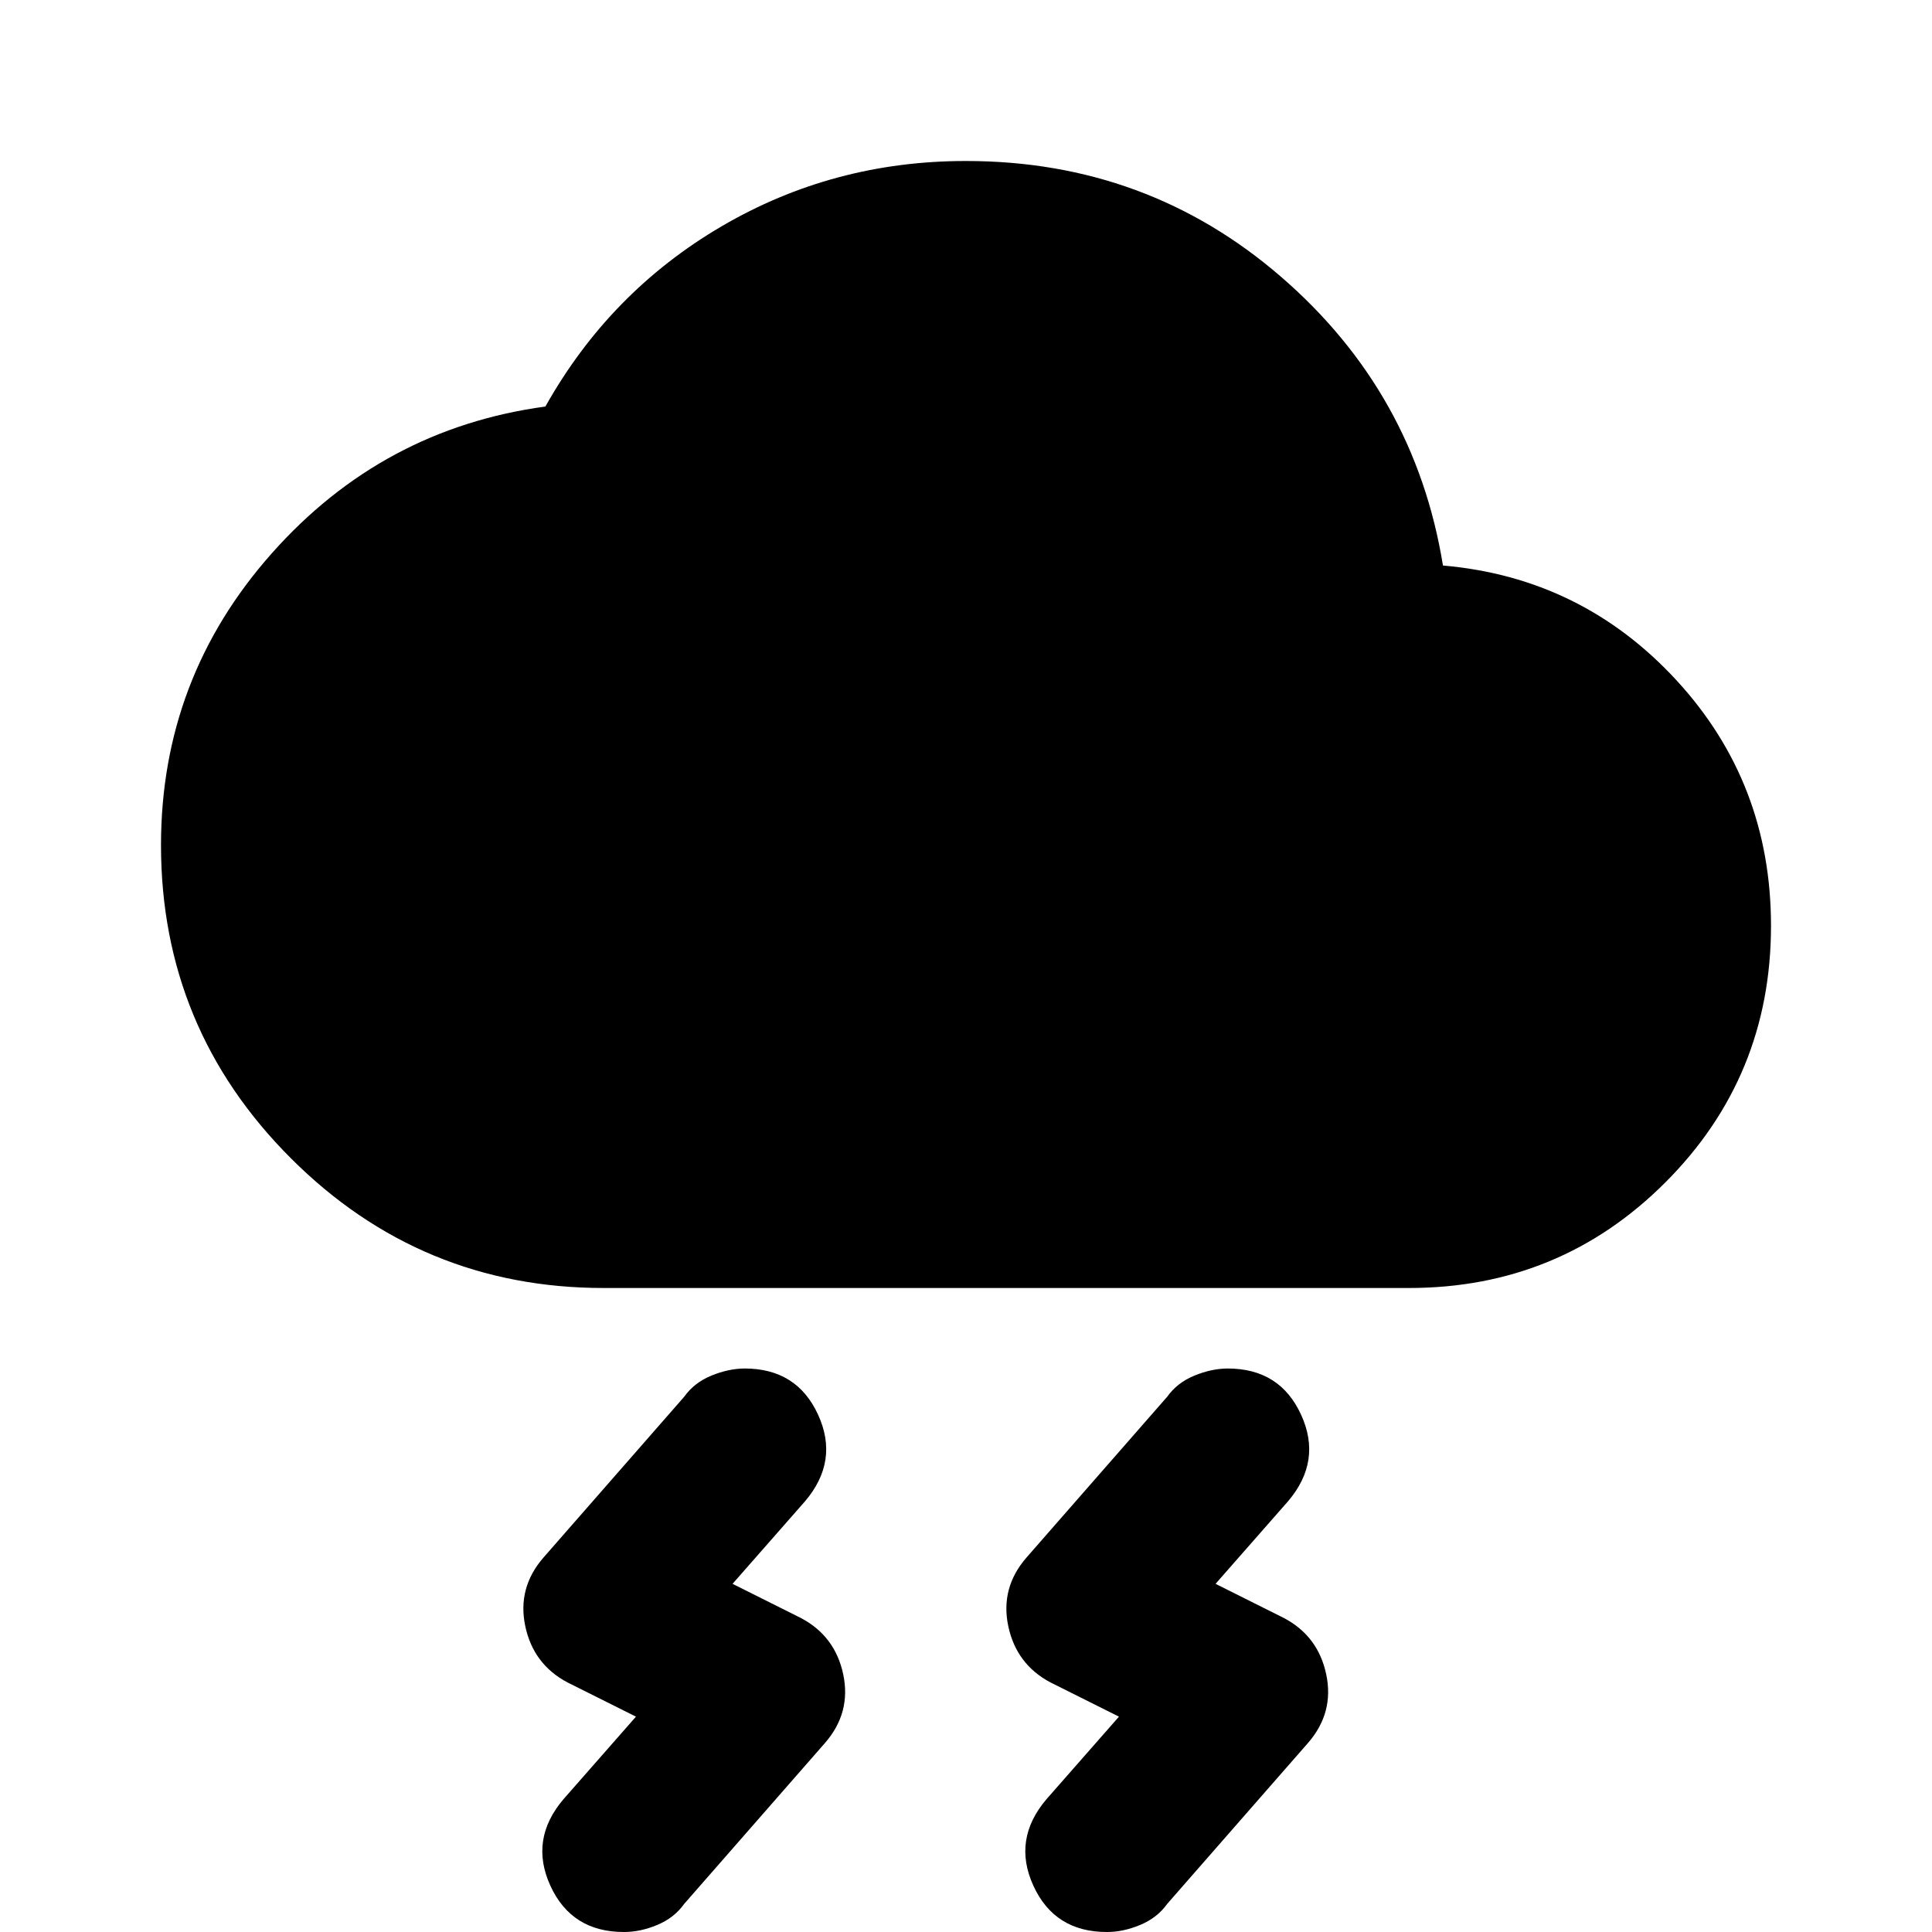
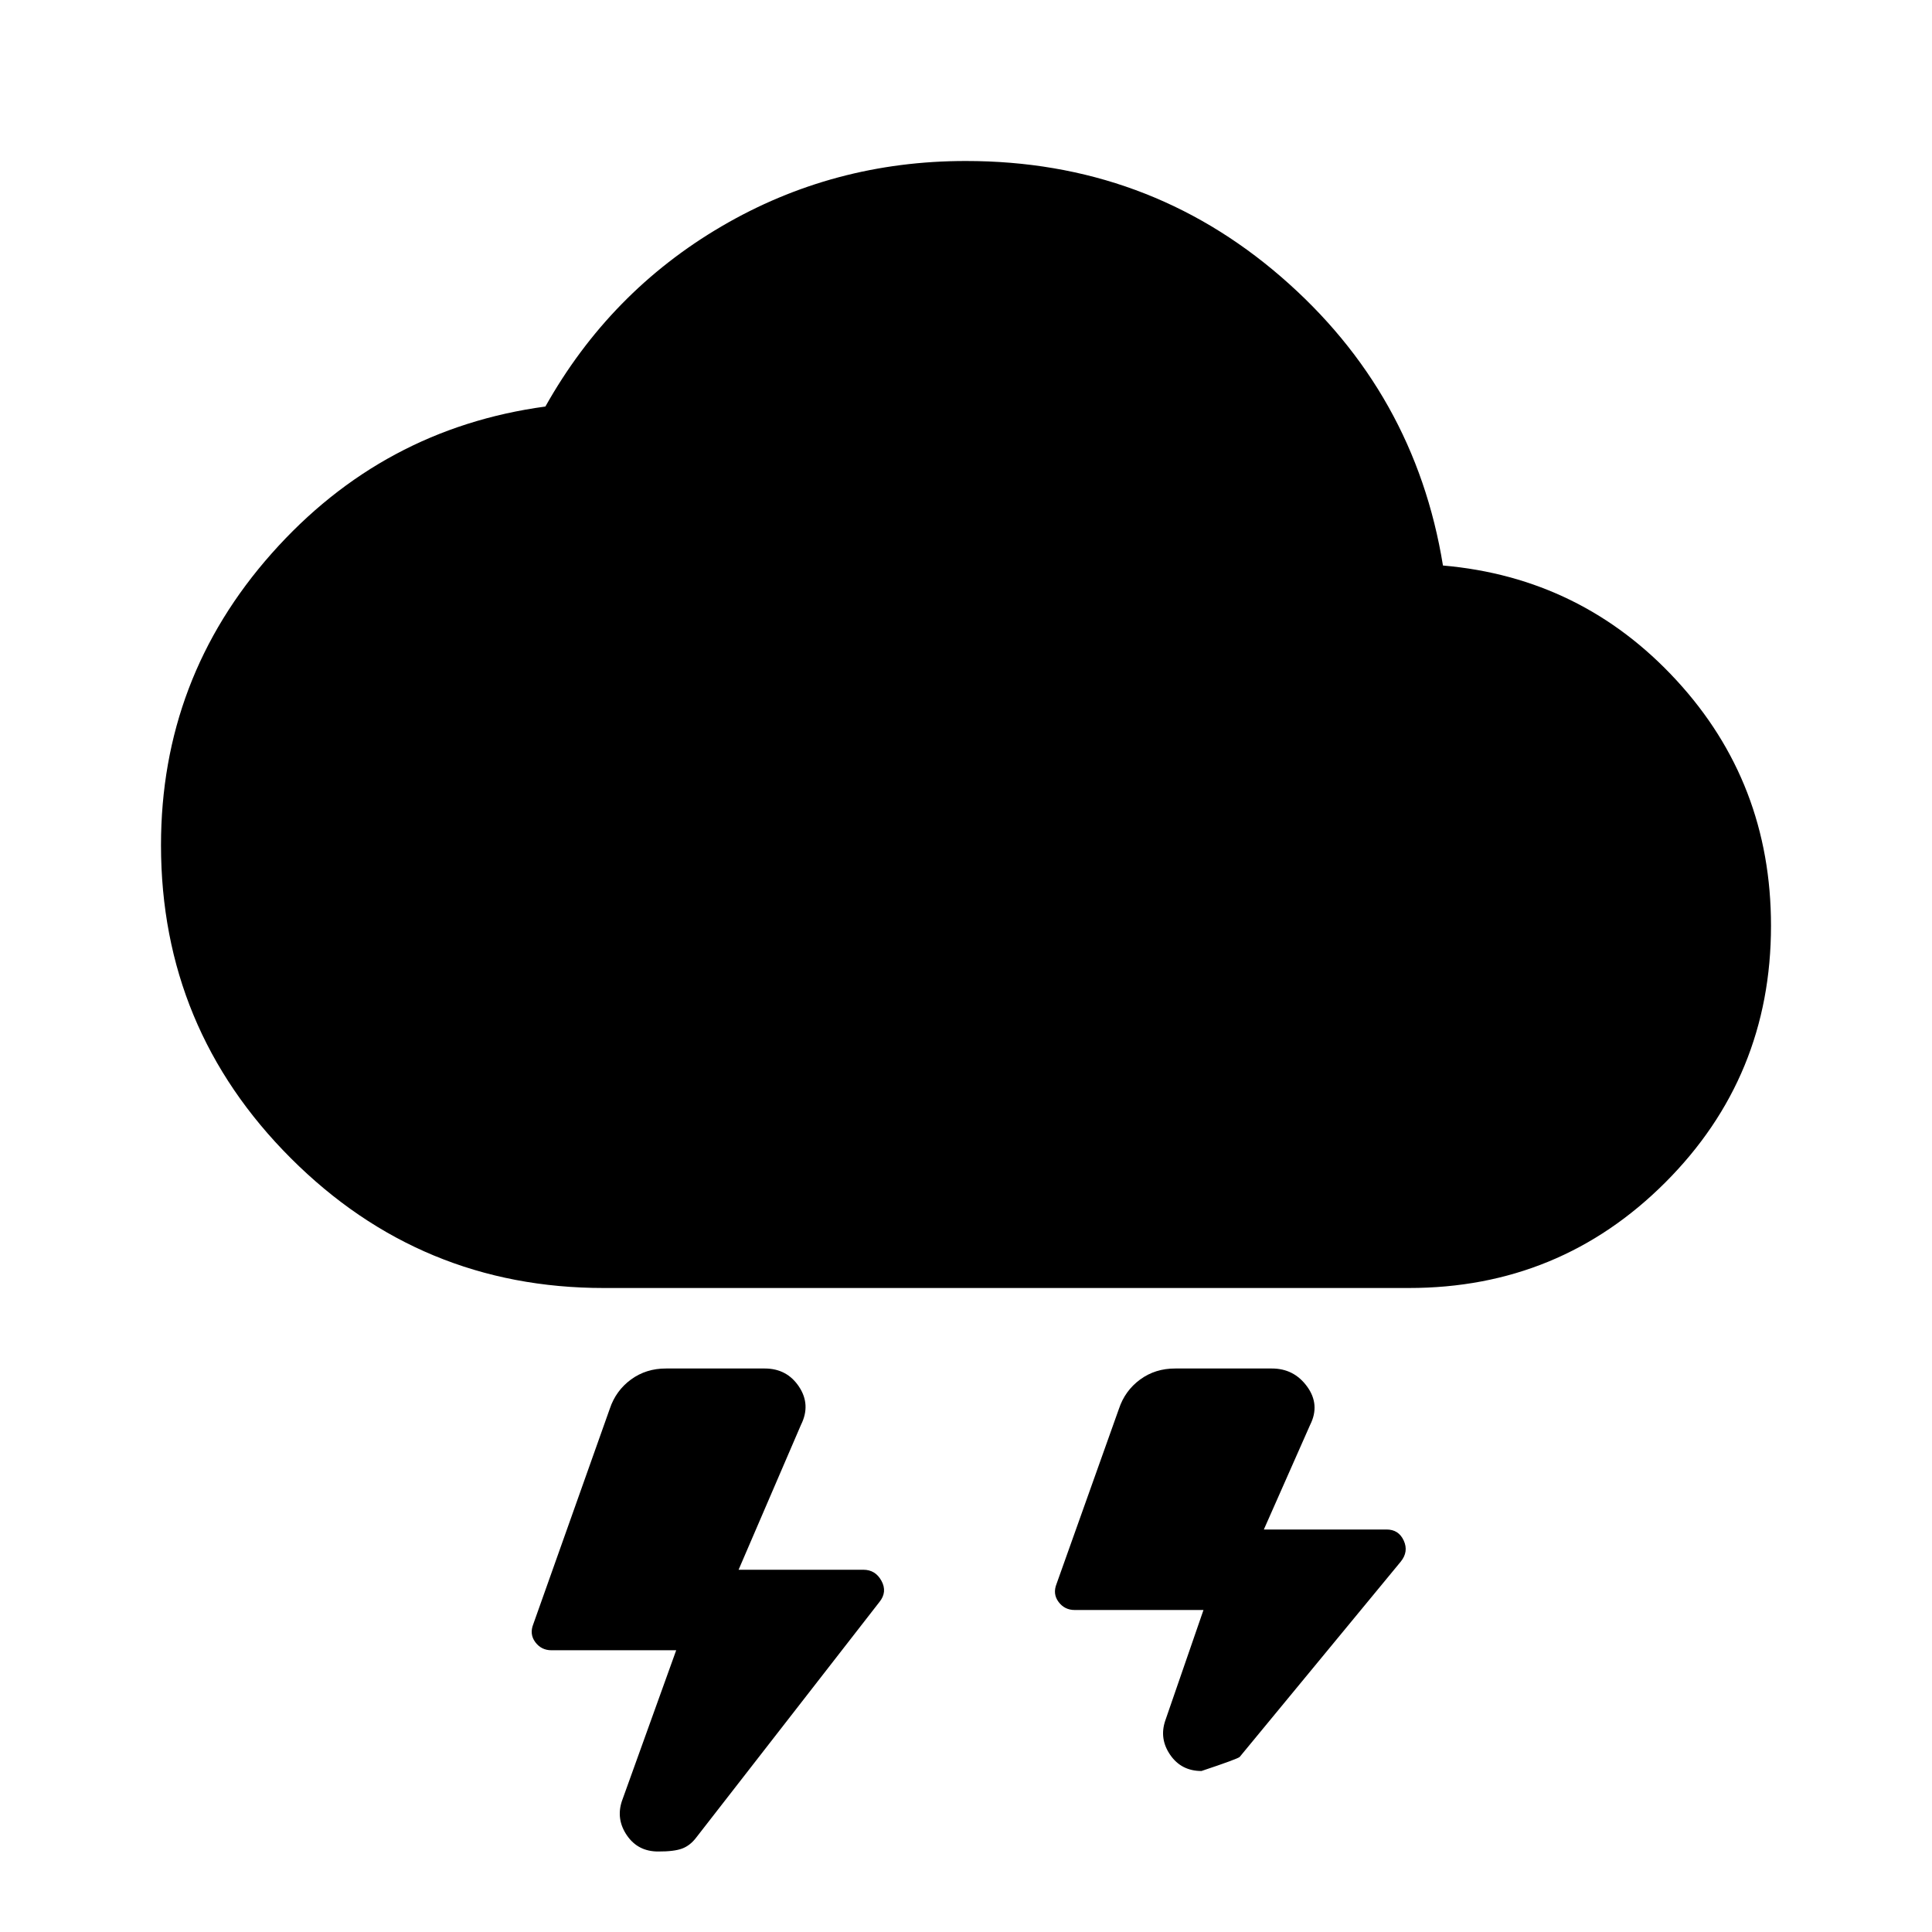
<svg xmlns="http://www.w3.org/2000/svg" viewBox="0 0 24 24" width="24" height="24">
-   <path fill="currentColor" d="m13 22.35l.9-1.025l-.85-.425q-.425-.225-.525-.7t.225-.85l1.75-2q.125-.175.338-.262T15.25 17q.65 0 .913.575T16 18.65l-.9 1.025l.85.425q.425.225.525.7t-.225.85l-1.75 2q-.125.175-.338.263T13.75 24q-.65 0-.913-.575T13 22.35m-6 0l.9-1.025l-.85-.425q-.425-.225-.525-.7t.225-.85l1.75-2q.125-.175.338-.262T9.25 17q.65 0 .913.575T10 18.65l-.9 1.025l.85.425q.425.225.525.7t-.225.85l-1.75 2q-.125.175-.337.263T7.75 24q-.65 0-.913-.575T7 22.35M7.5 16q-2.275 0-3.887-1.612T2 10.5q0-2.075 1.375-3.625t3.4-1.825q.8-1.425 2.188-2.238T12 2q2.25 0 3.913 1.438t2.012 3.587q1.725.15 2.9 1.425T22 11.5q0 1.875-1.312 3.188T17.5 16z" />
+   <path fill="currentColor" d="M8.175 23q-.25 0-.387-.2t-.063-.425L8.4 20.5H6.85q-.125 0-.2-.1t-.025-.225l.95-2.675q.075-.225.263-.363T8.275 17H9.5q.275 0 .425.225t.025.475l-.775 1.8h1.55q.15 0 .225.138t-.025.262L8.65 22.825q-.075.1-.175.138t-.3.037m6.75-1q-.25 0-.388-.2t-.062-.425L14.95 20h-1.6q-.125 0-.2-.1t-.025-.225L13.9 17.5q.075-.225.263-.363T14.6 17h1.2q.275 0 .438.225t.037.475L15.7 19h1.525q.15 0 .213.138t-.038.262l-2 2.425q-.025.025-.475.175M7.5 16q-2.275 0-3.887-1.612T2 10.5q0-2.075 1.375-3.625t3.4-1.825q.8-1.425 2.188-2.238T12 2q2.25 0 3.913 1.438t2.012 3.587q1.725.15 2.9 1.425T22 11.5q0 1.875-1.312 3.188T17.5 16z" />
</svg>
